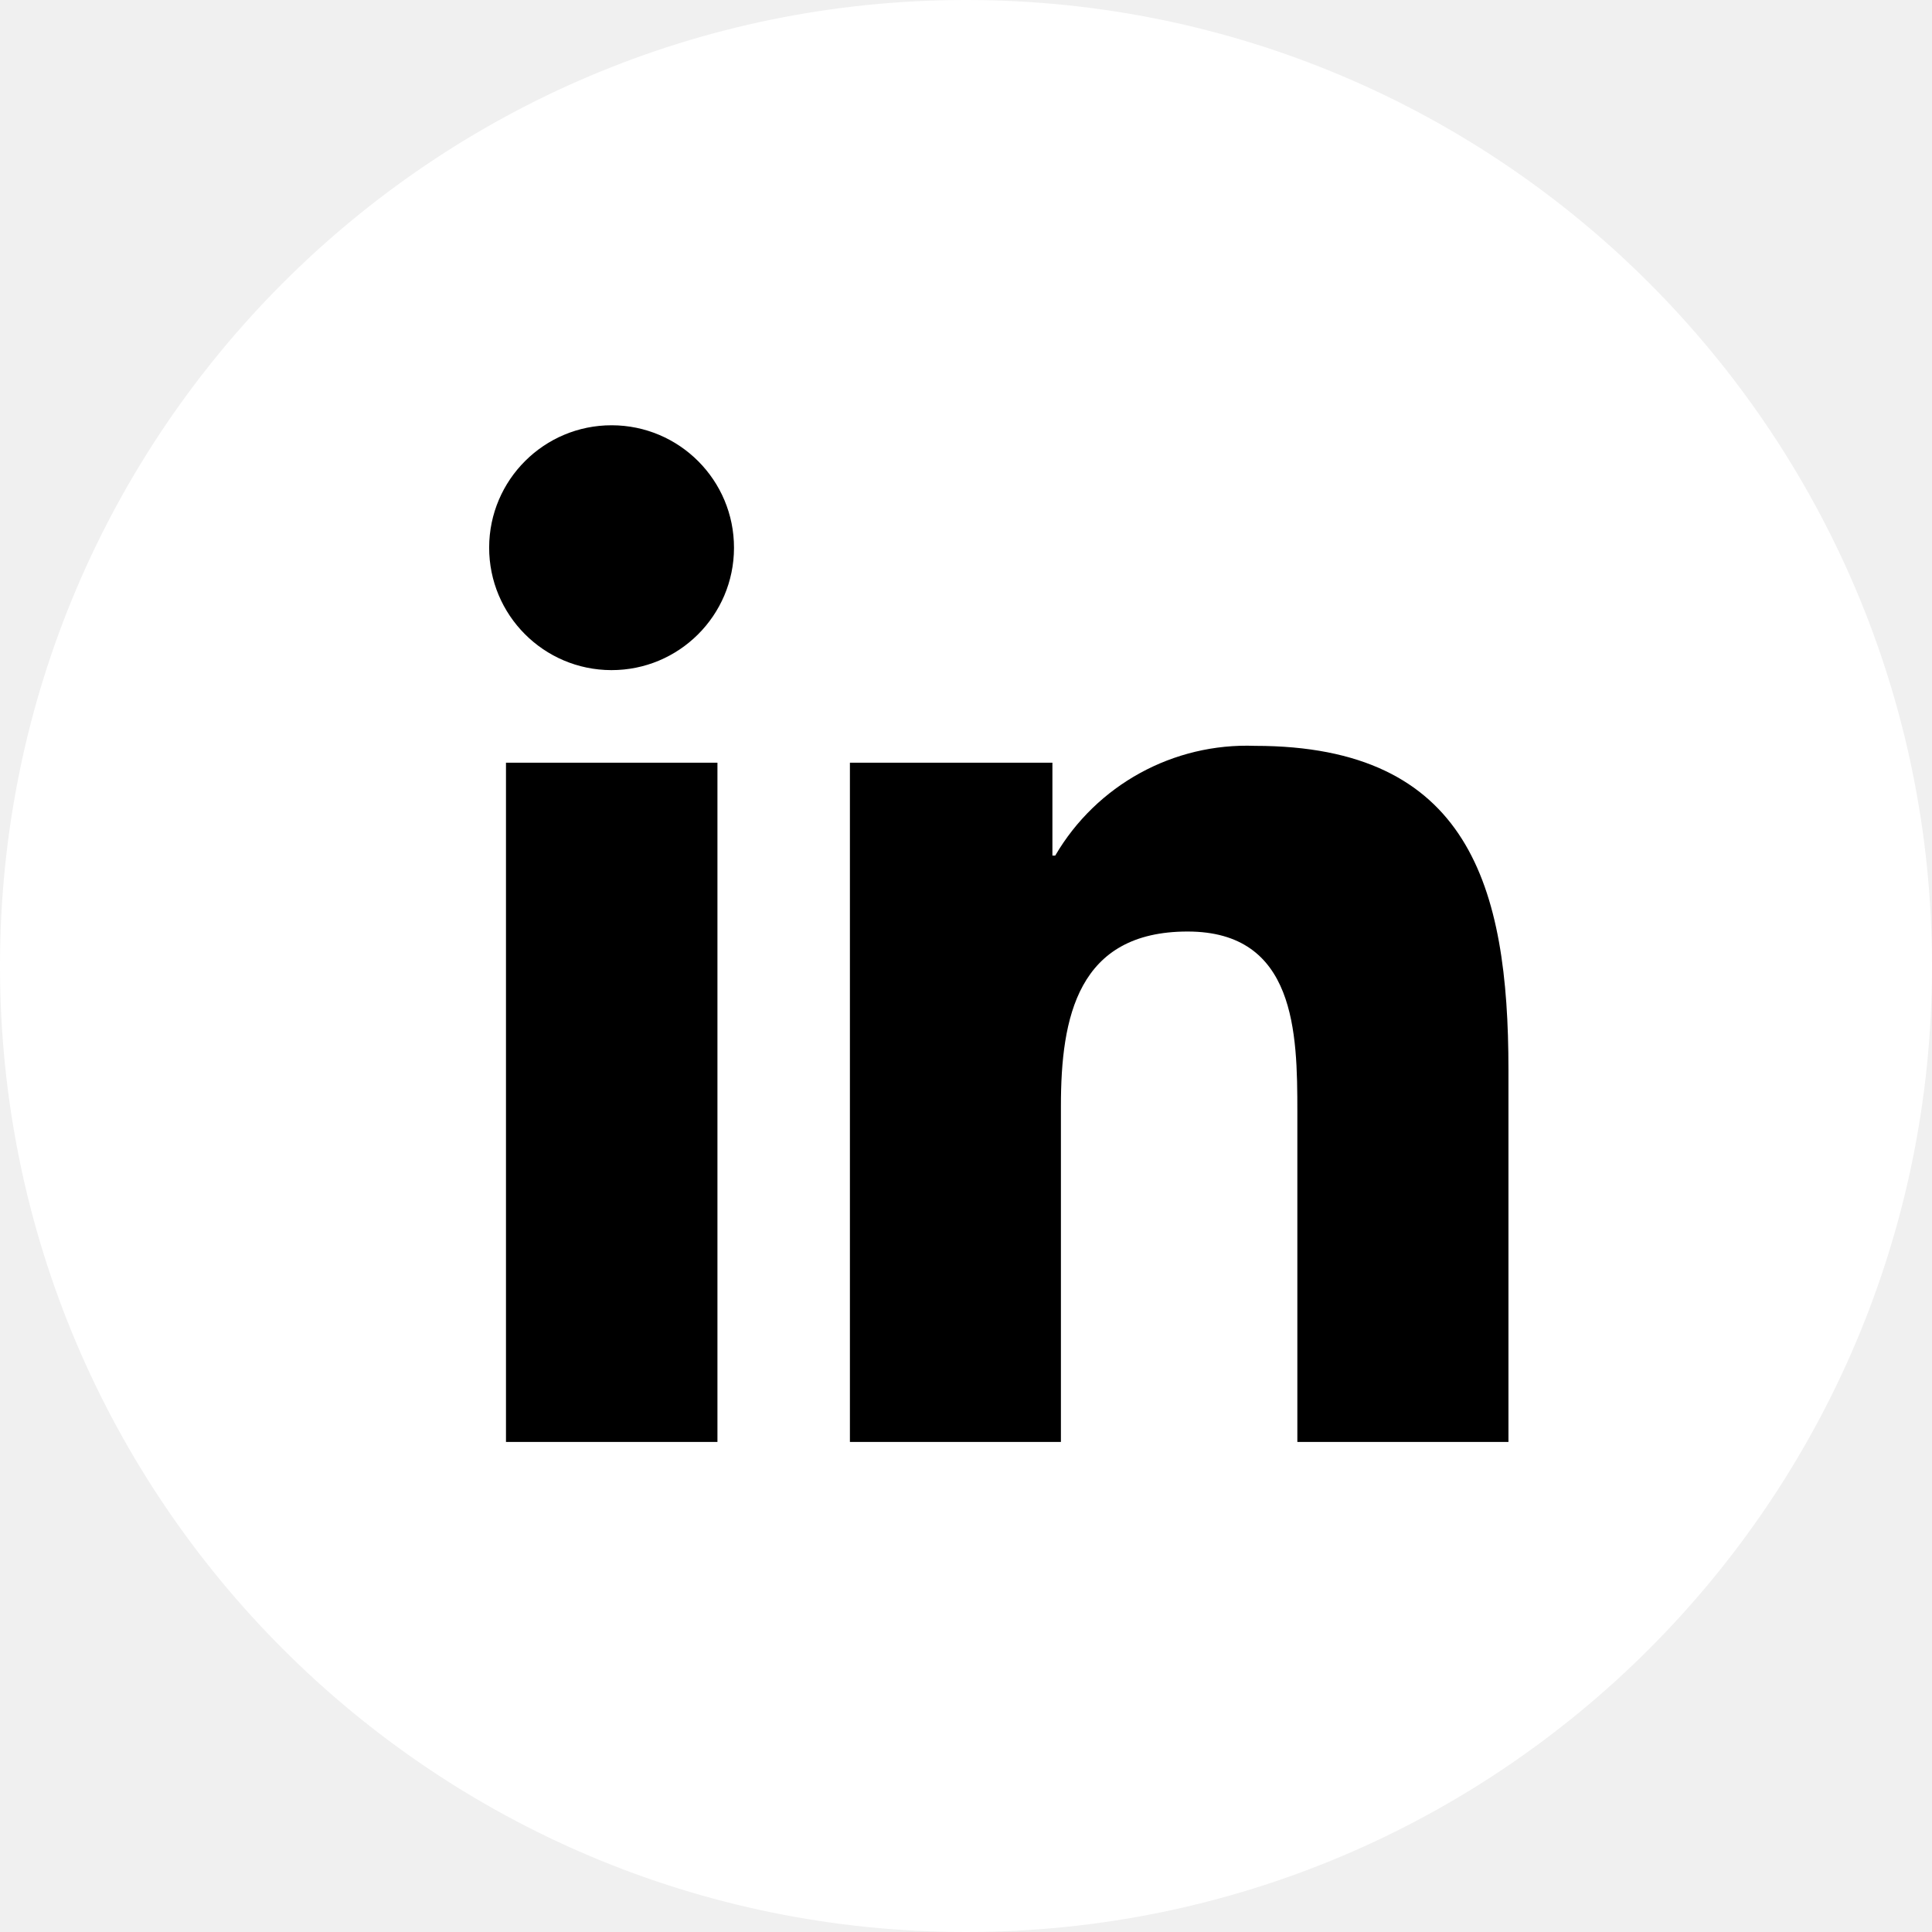
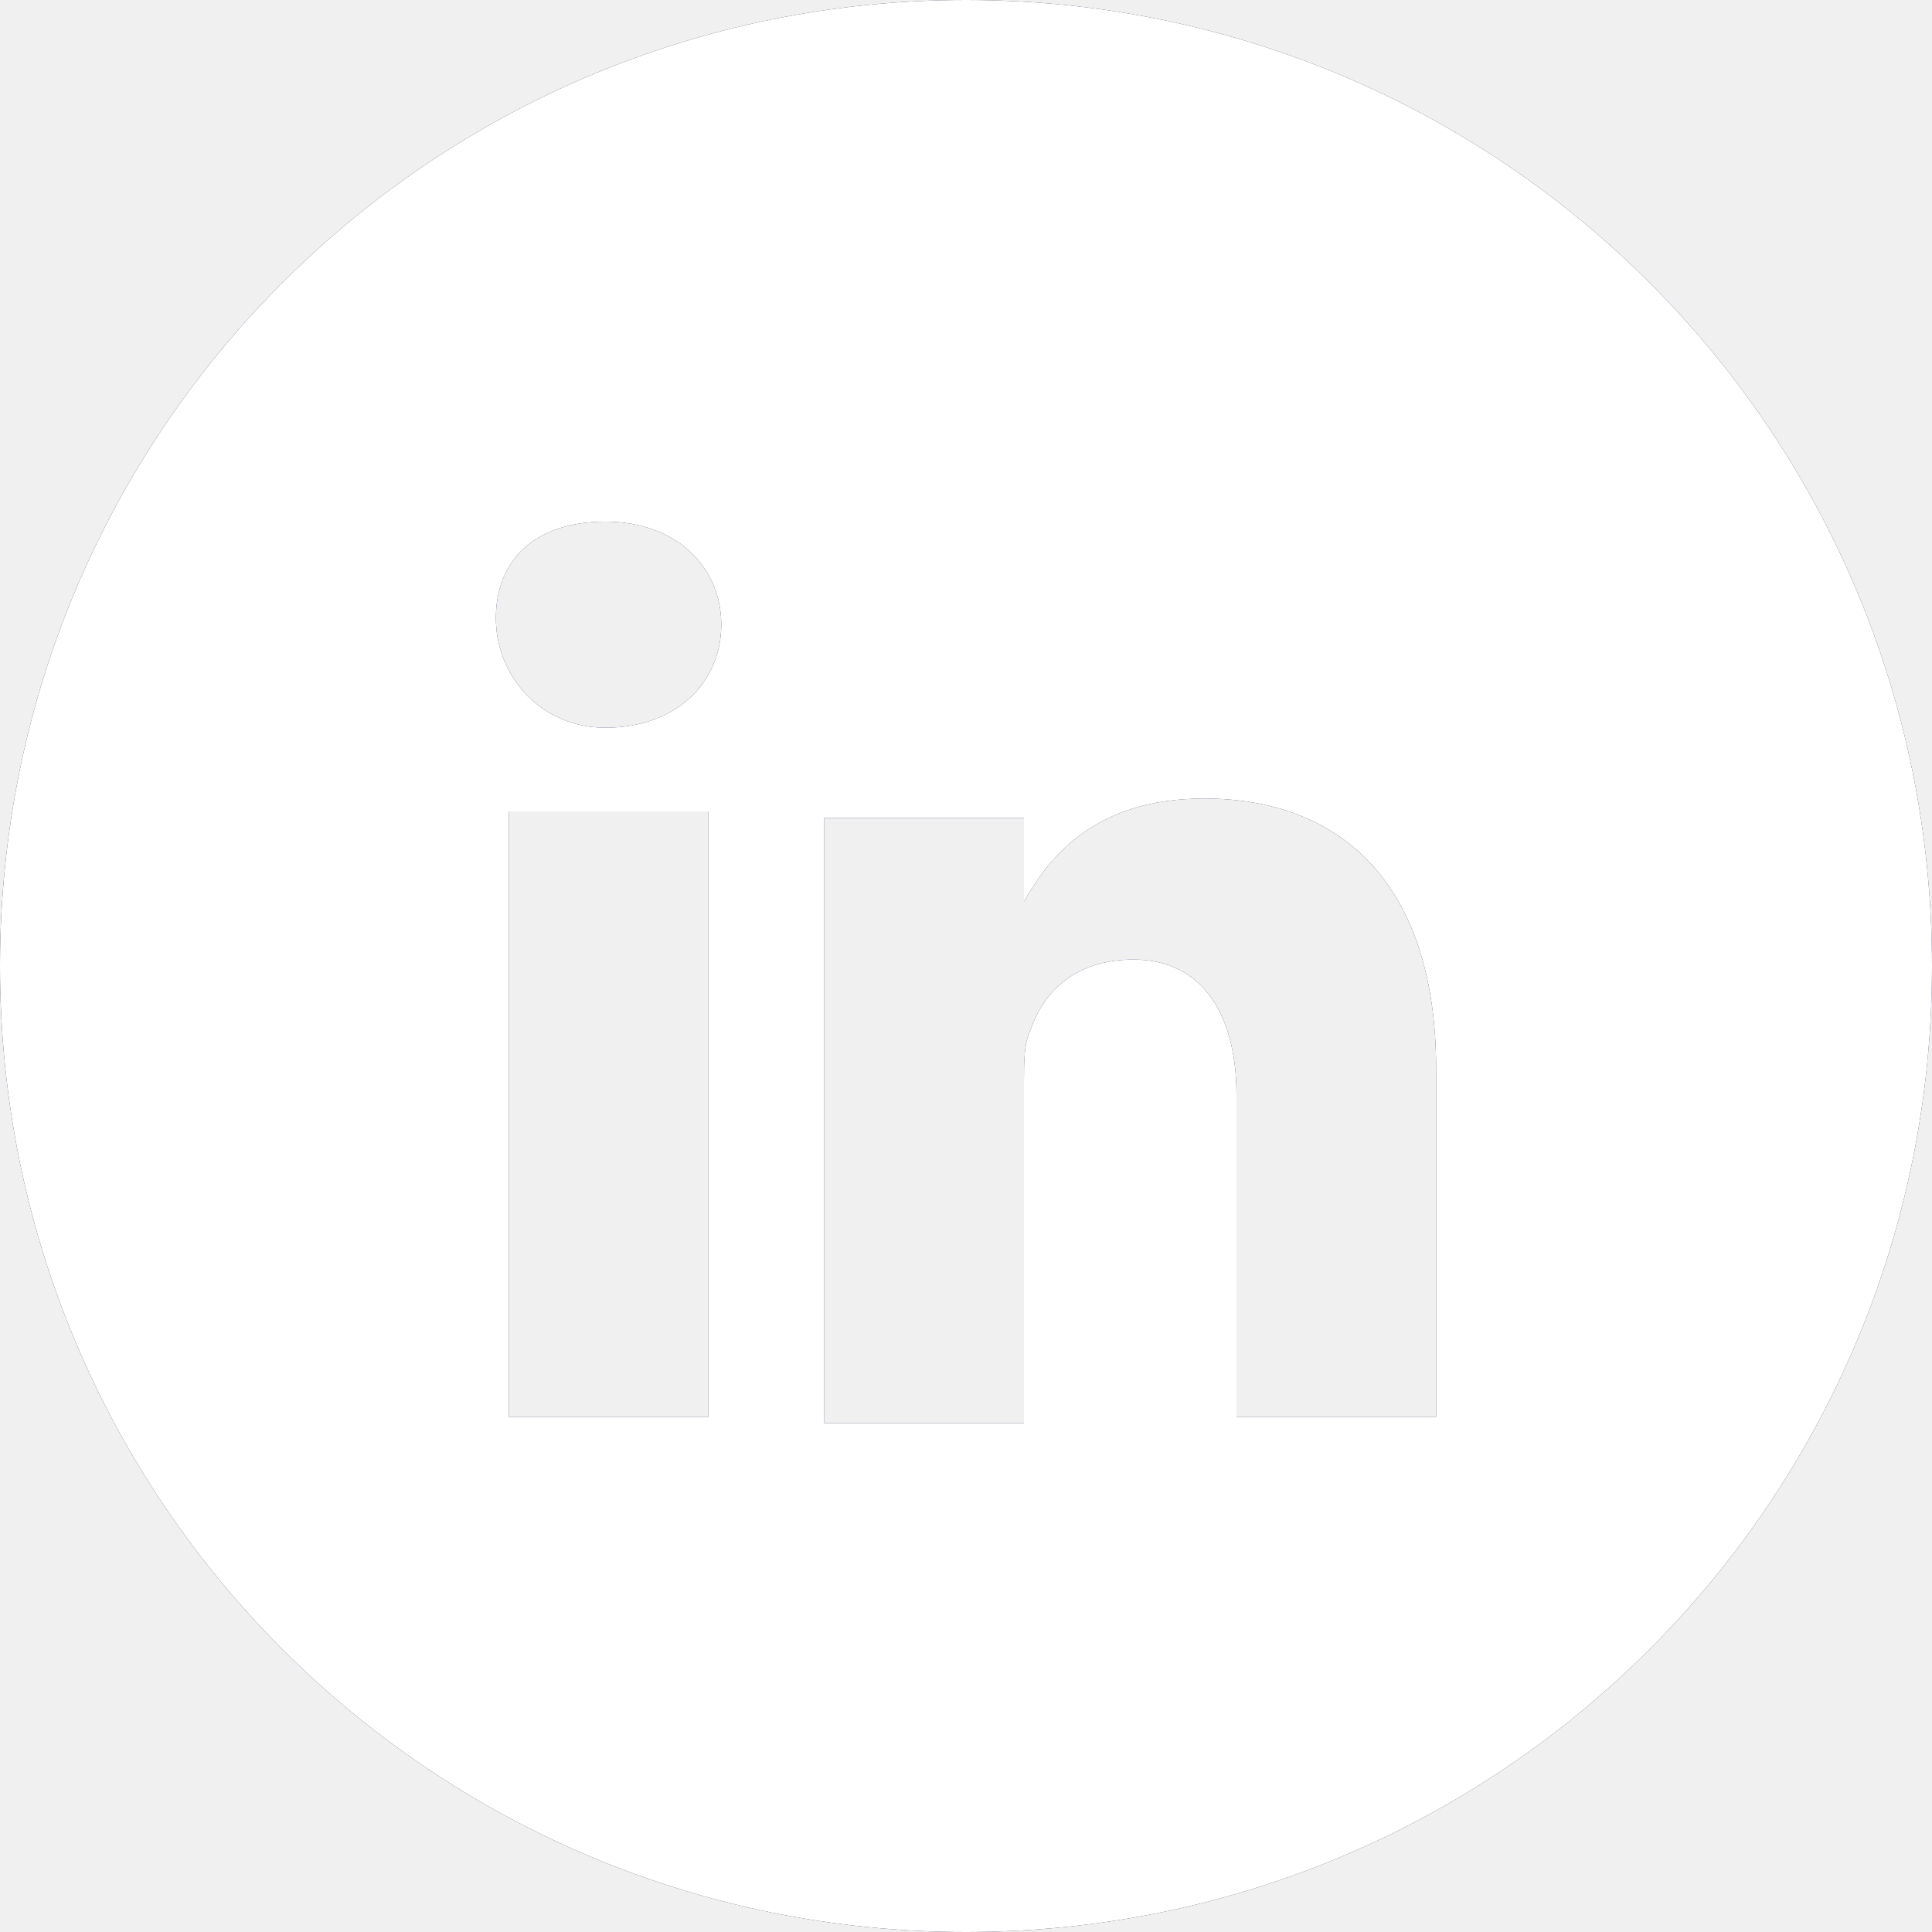
- <svg xmlns="http://www.w3.org/2000/svg" width="21.352" height="21.352" viewBox="0 0 21.352 21.352">
-   <g id="LK" transform="translate(10.676)">
-     <g id="Grupo_17424" data-name="Grupo 17424" transform="translate(-10.676)">
-       <circle id="Elipse_407" data-name="Elipse 407" cx="10.676" cy="10.676" r="10.676" fill="#fff" />
-       <path id="Trazado_8363" data-name="Trazado 8363" d="M9.393,8.429h2.238V9.456h.031a2.452,2.452,0,0,1,2.209-1.213c2.363,0,2.8,1.554,2.8,3.576v4.117H14.338v-3.65c0-.871-.017-1.991-1.213-1.991-1.215,0-1.4.949-1.4,1.927v3.714H9.393Z" transform="translate(0 0)" />
-       <path id="Trazado_8364" data-name="Trazado 8364" d="M5.592,8.429H7.929v7.507H5.592ZM6.761,4.7A1.353,1.353,0,1,1,5.406,6.05,1.353,1.353,0,0,1,6.761,4.7" transform="translate(0 0)" />
+ <svg xmlns="http://www.w3.org/2000/svg" version="1.1" id="Capa_1" x="0px" y="0px" viewBox="0 0 30 30" style="enable-background:new 0 0 30 30;" xml:space="preserve">
+   <style type="text/css">
+ 	.st0{fill:#1A1446;}
+ 	.st1{filter:url(#Adobe_OpacityMaskFilter);}
+ 	.st2{fill:#FFFFFF;}
+ 	.st3{mask:url(#b_1_);}
+ </style>
+   <g>
+     <g>
+       <path id="a_1_" class="st0" d="M15,0c8.3,0,15,6.7,15,15s-6.7,15-15,15S0,23.3,0,15S6.7,0,15,0z M22.3,22v-5.4    c0-2.9-1.5-4.2-3.6-4.2c-1.7,0-2.4,0.9-2.8,1.6v-1.3h-3.1c0,0.9,0,9.4,0,9.4h3.1v-5.3c0-0.3,0-0.6,0.1-0.8    c0.2-0.6,0.7-1.1,1.6-1.1c1.1,0,1.6,0.9,1.6,2.1V22C19.2,22,22.3,22,22.3,22z M9.4,11.3c1.1,0,1.8-0.7,1.8-1.6    c0-0.9-0.7-1.6-1.8-1.6S7.7,8.7,7.7,9.6C7.7,10.5,8.4,11.3,9.4,11.3L9.4,11.3z M7.9,22H11v-9.4H7.9V22z" />
+     </g>
+     <defs>
+       <filter id="Adobe_OpacityMaskFilter" filterUnits="userSpaceOnUse" x="0" y="0" width="30" height="30">
+         <feColorMatrix type="matrix" values="1 0 0 0 0  0 1 0 0 0  0 0 1 0 0  0 0 0 1 0" />
+       </filter>
+     </defs>
+     <mask maskUnits="userSpaceOnUse" x="0" y="0" width="30" height="30" id="b_1_">
+       <g class="st1">
+         <path id="a_2_" class="st2" d="M15,0c8.3,0,15,6.7,15,15s-6.7,15-15,15S0,23.3,0,15S6.7,0,15,0z M22.3,22v-5.4     c0-2.9-1.5-4.2-3.6-4.2c-1.7,0-2.4,0.9-2.8,1.6v-1.3h-3.1c0,0.9,0,9.4,0,9.4h3.1v-5.3c0-0.3,0-0.6,0.1-0.8     c0.2-0.6,0.7-1.1,1.6-1.1c1.1,0,1.6,0.9,1.6,2.1V22C19.2,22,22.3,22,22.3,22z M9.4,11.3c1.1,0,1.8-0.7,1.8-1.6     c0-0.9-0.7-1.6-1.8-1.6S7.7,8.7,7.7,9.6C7.7,10.5,8.4,11.3,9.4,11.3L9.4,11.3z M7.9,22H11v-9.4H7.9V22z" />
+       </g>
+     </mask>
+     <g class="st3">
+       <path class="st2" d="M0,0h30v30H0V0z" />
    </g>
  </g>
</svg>
